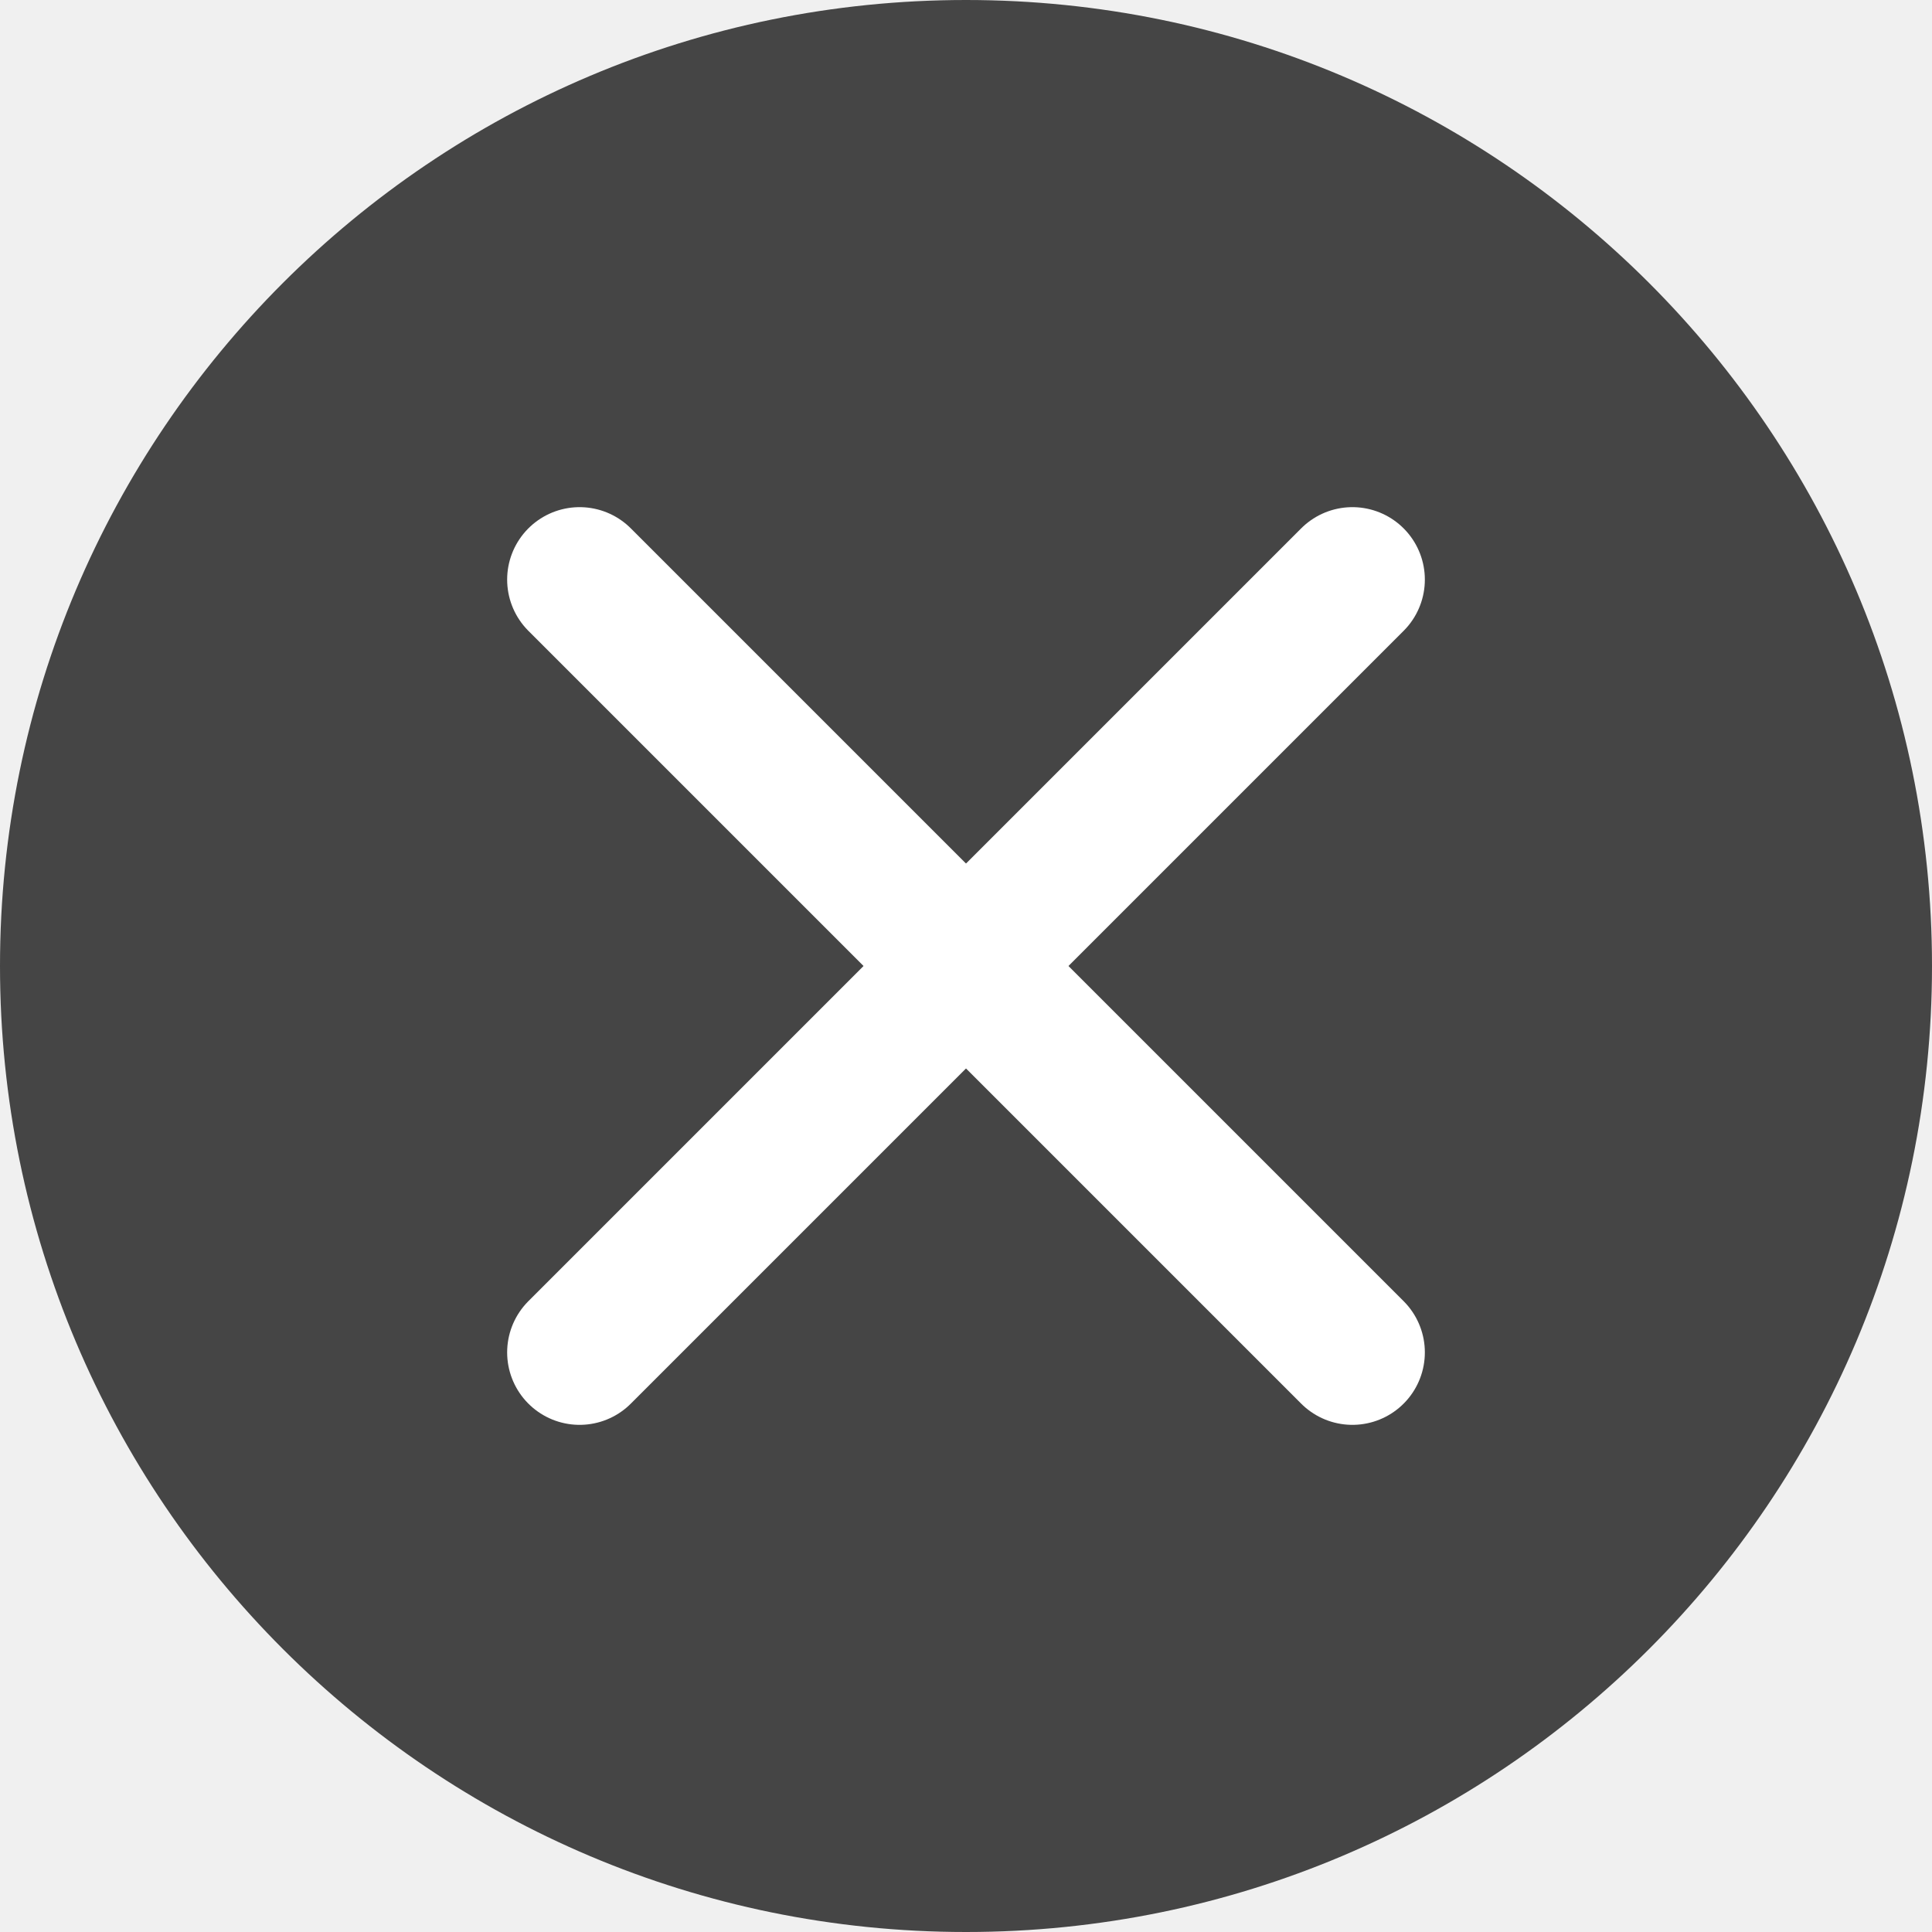
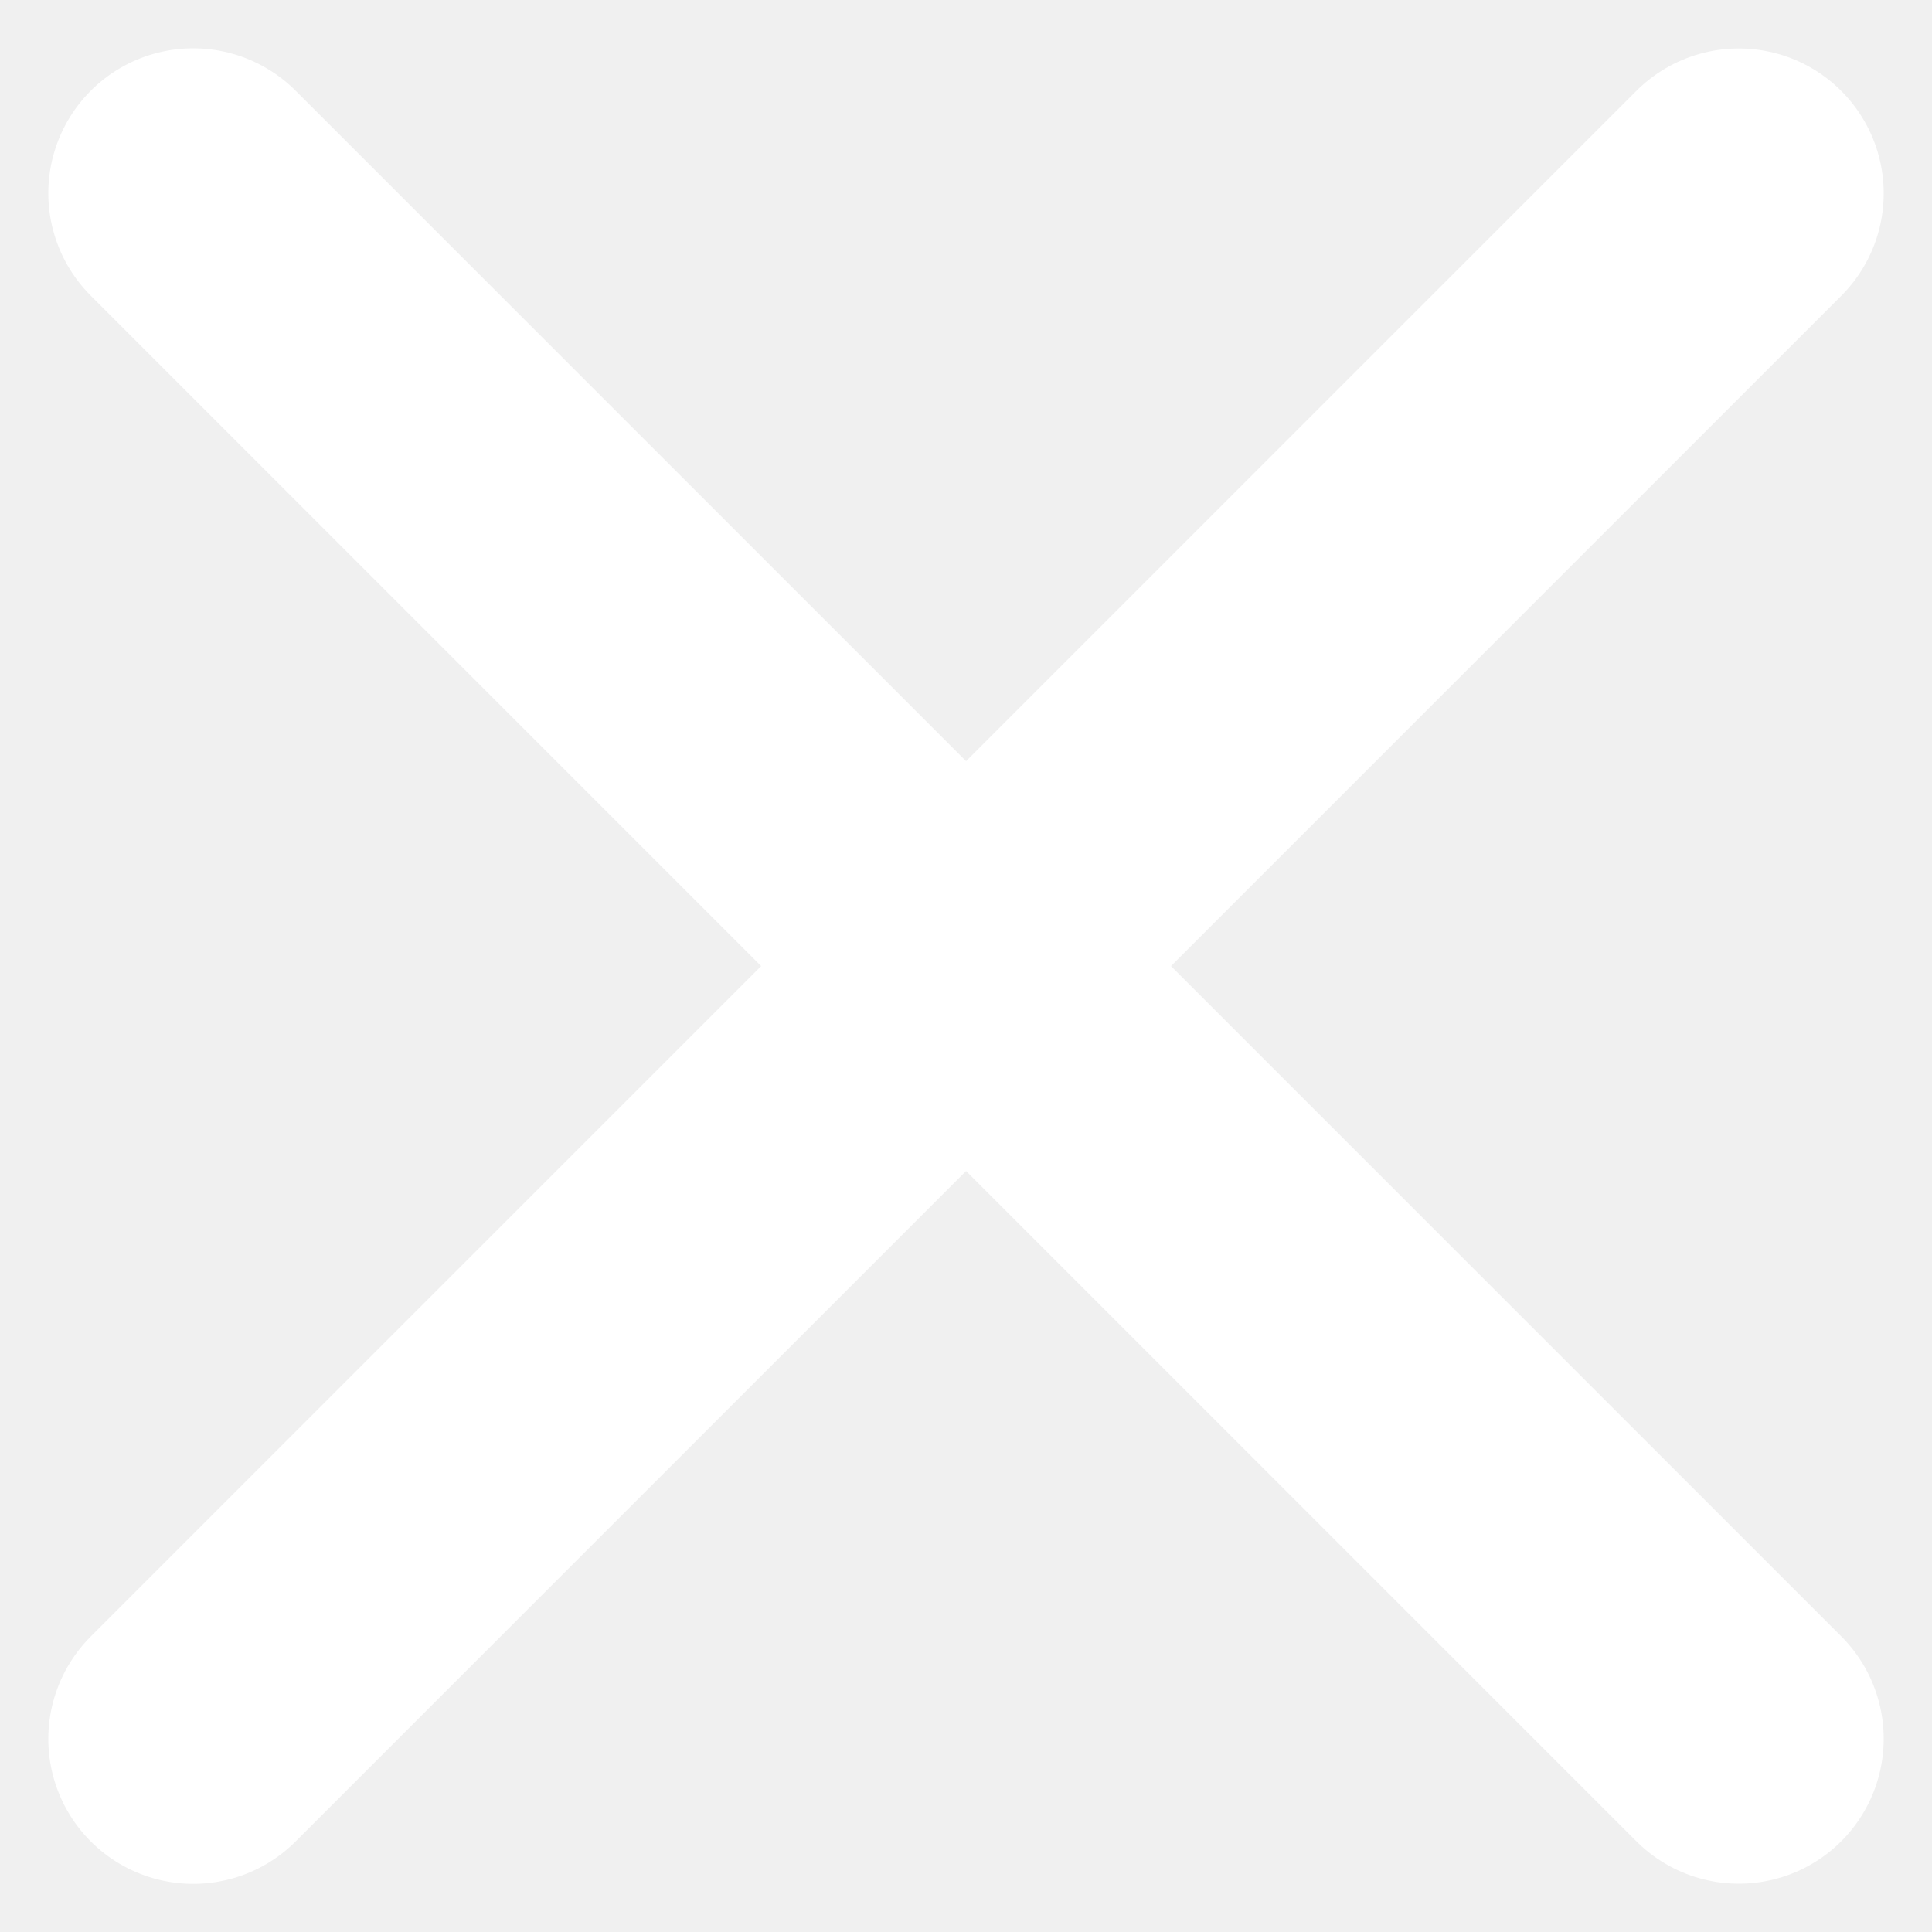
- <svg xmlns="http://www.w3.org/2000/svg" width="32" height="32" viewBox="0 0 32 32" fill="none">
-   <g clip-path="url(#clip0_235_8970)">
-     <circle cx="16" cy="16" r="16" fill="#1B1B1B" fill-opacity="0.8" />
-     <path d="M9.6 9.6L22.4 22.4" stroke="white" stroke-width="2.4" stroke-linecap="round" />
-     <path d="M9.6 22.4L22.4 9.6" stroke="white" stroke-width="2.4" stroke-linecap="round" />
-   </g>
-   <defs>
-     <clipPath id="clip0_235_8970">
-       <rect width="32" height="32" fill="white" />
-     </clipPath>
-   </defs>
+ <svg xmlns="http://www.w3.org/2000/svg" width="12" height="12" viewBox="0 0 12 12" fill="none">
+   <path d="M1.2 1.2L10.8 10.8" stroke="white" stroke-width="1.8" stroke-linecap="round" />
+   <path d="M1.2 10.801L10.8 1.201" stroke="white" stroke-width="1.8" stroke-linecap="round" />
</svg>
